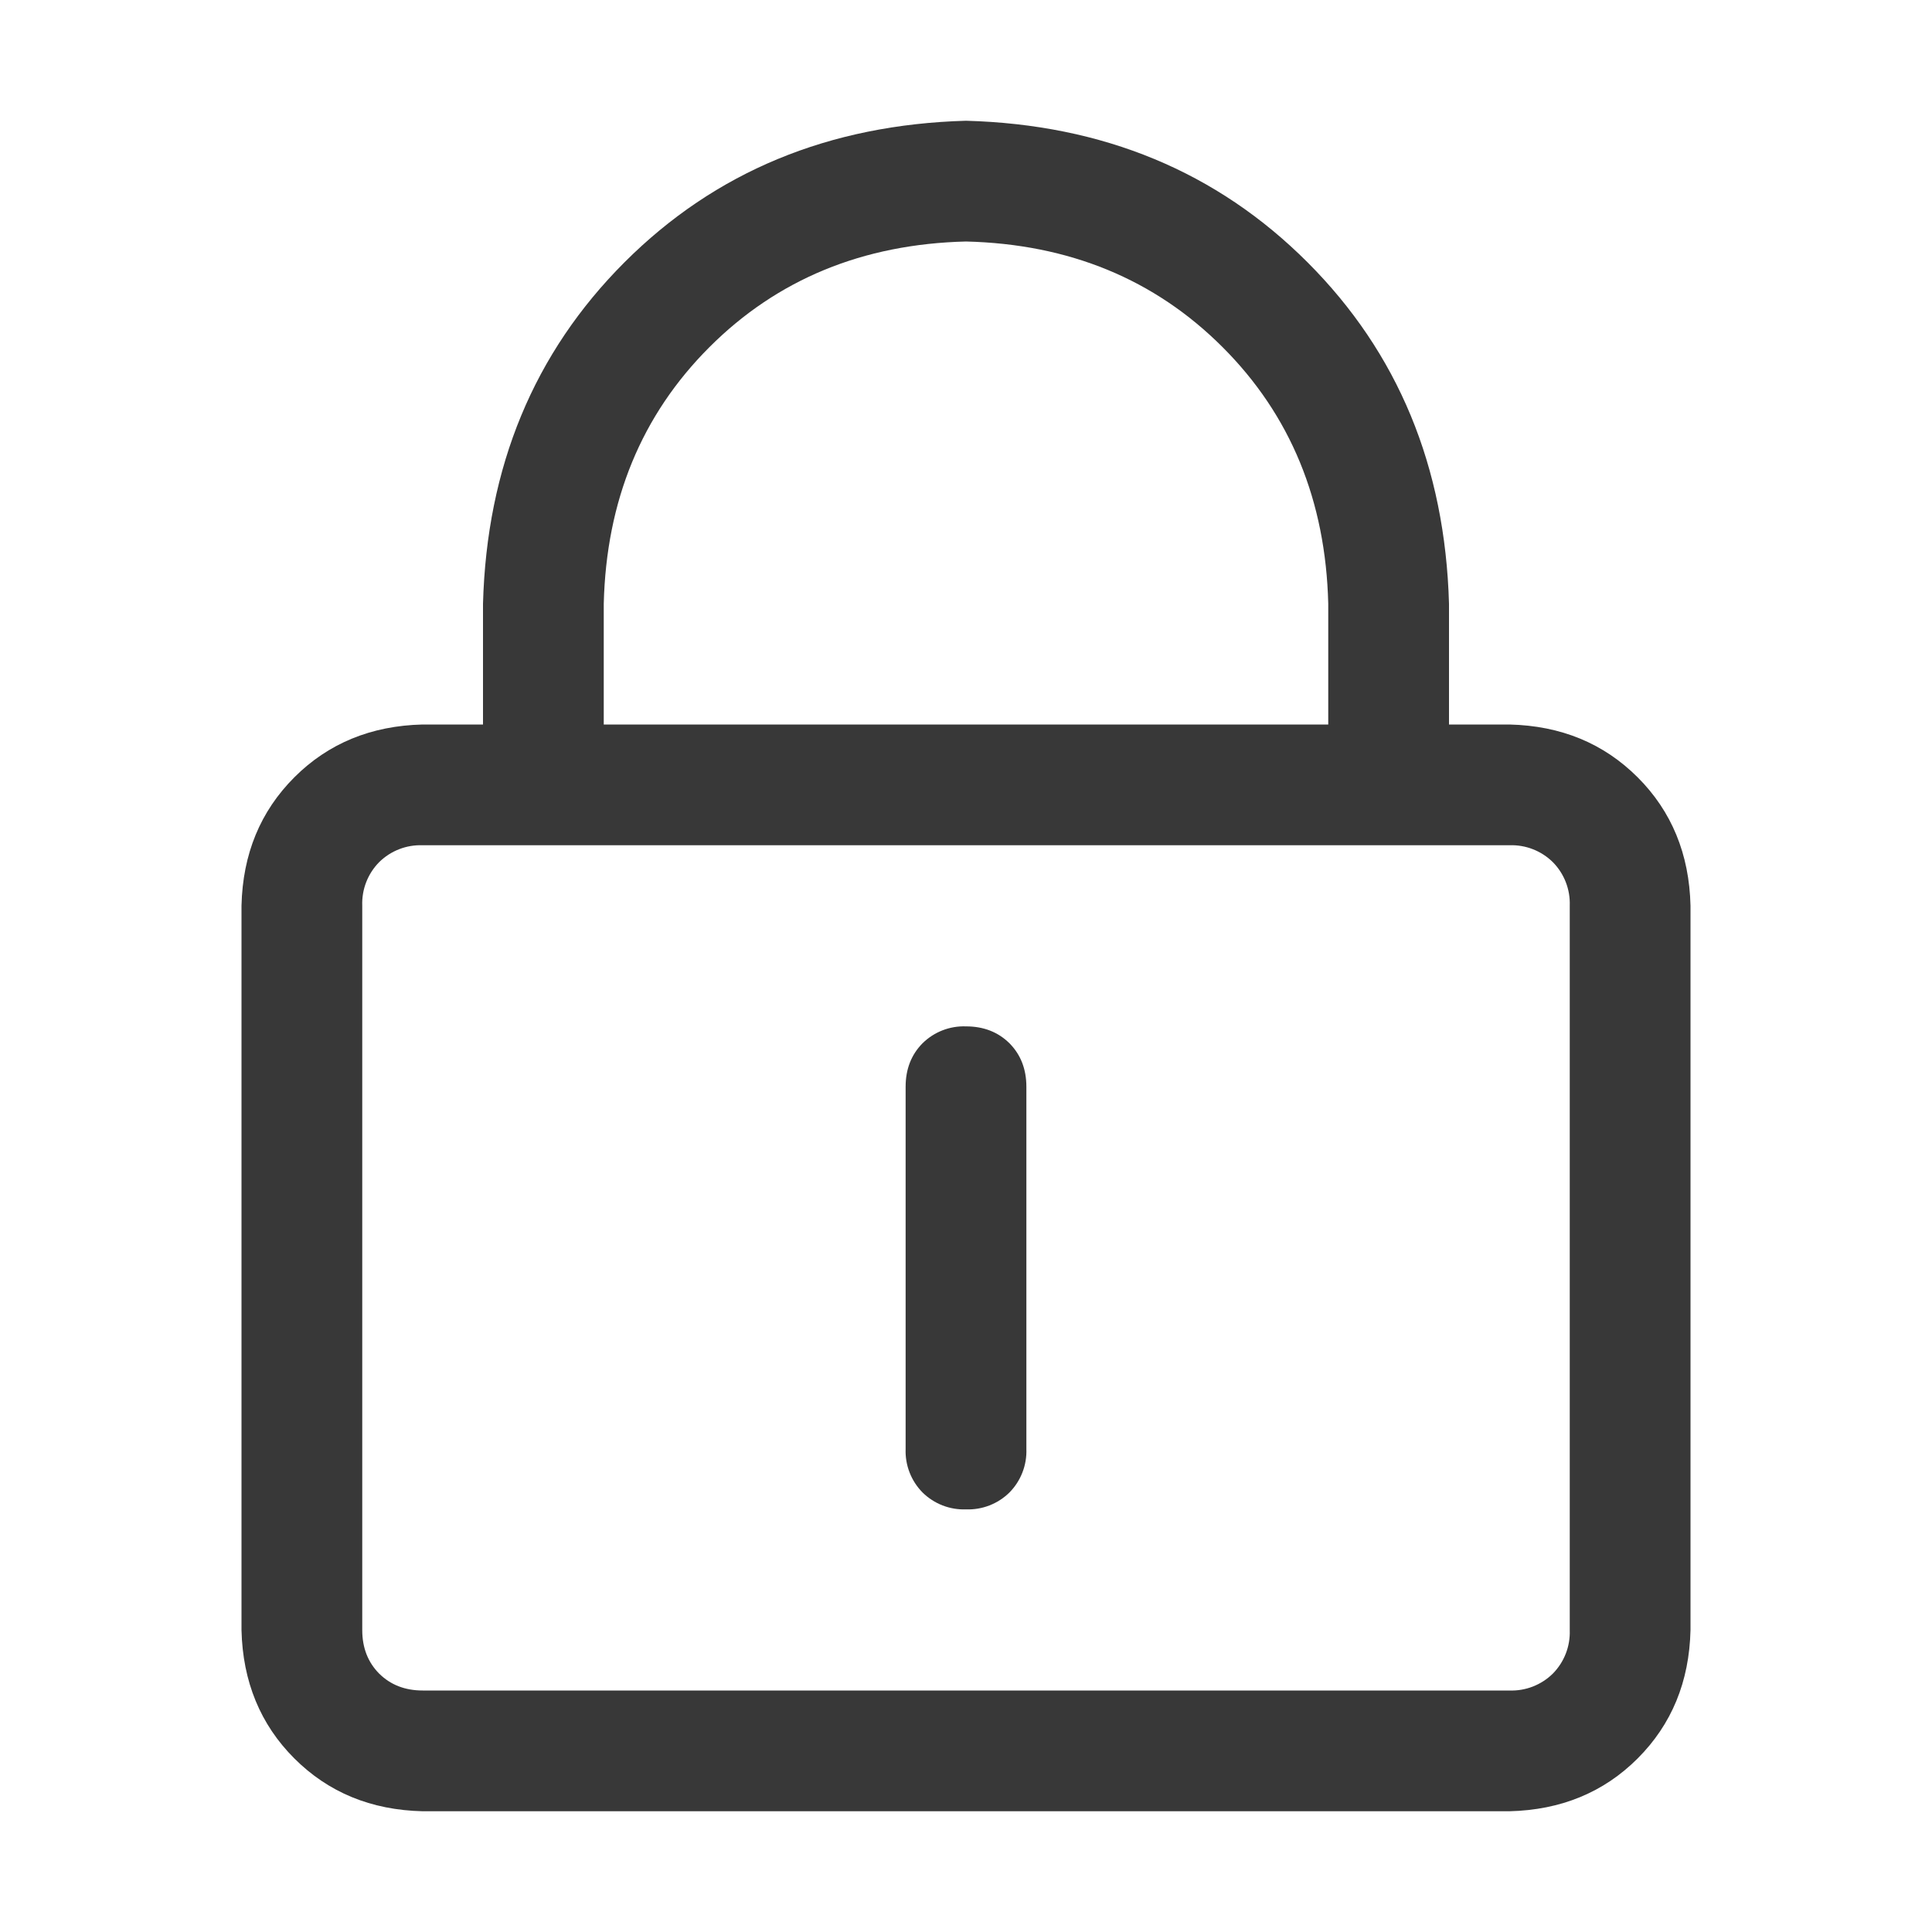
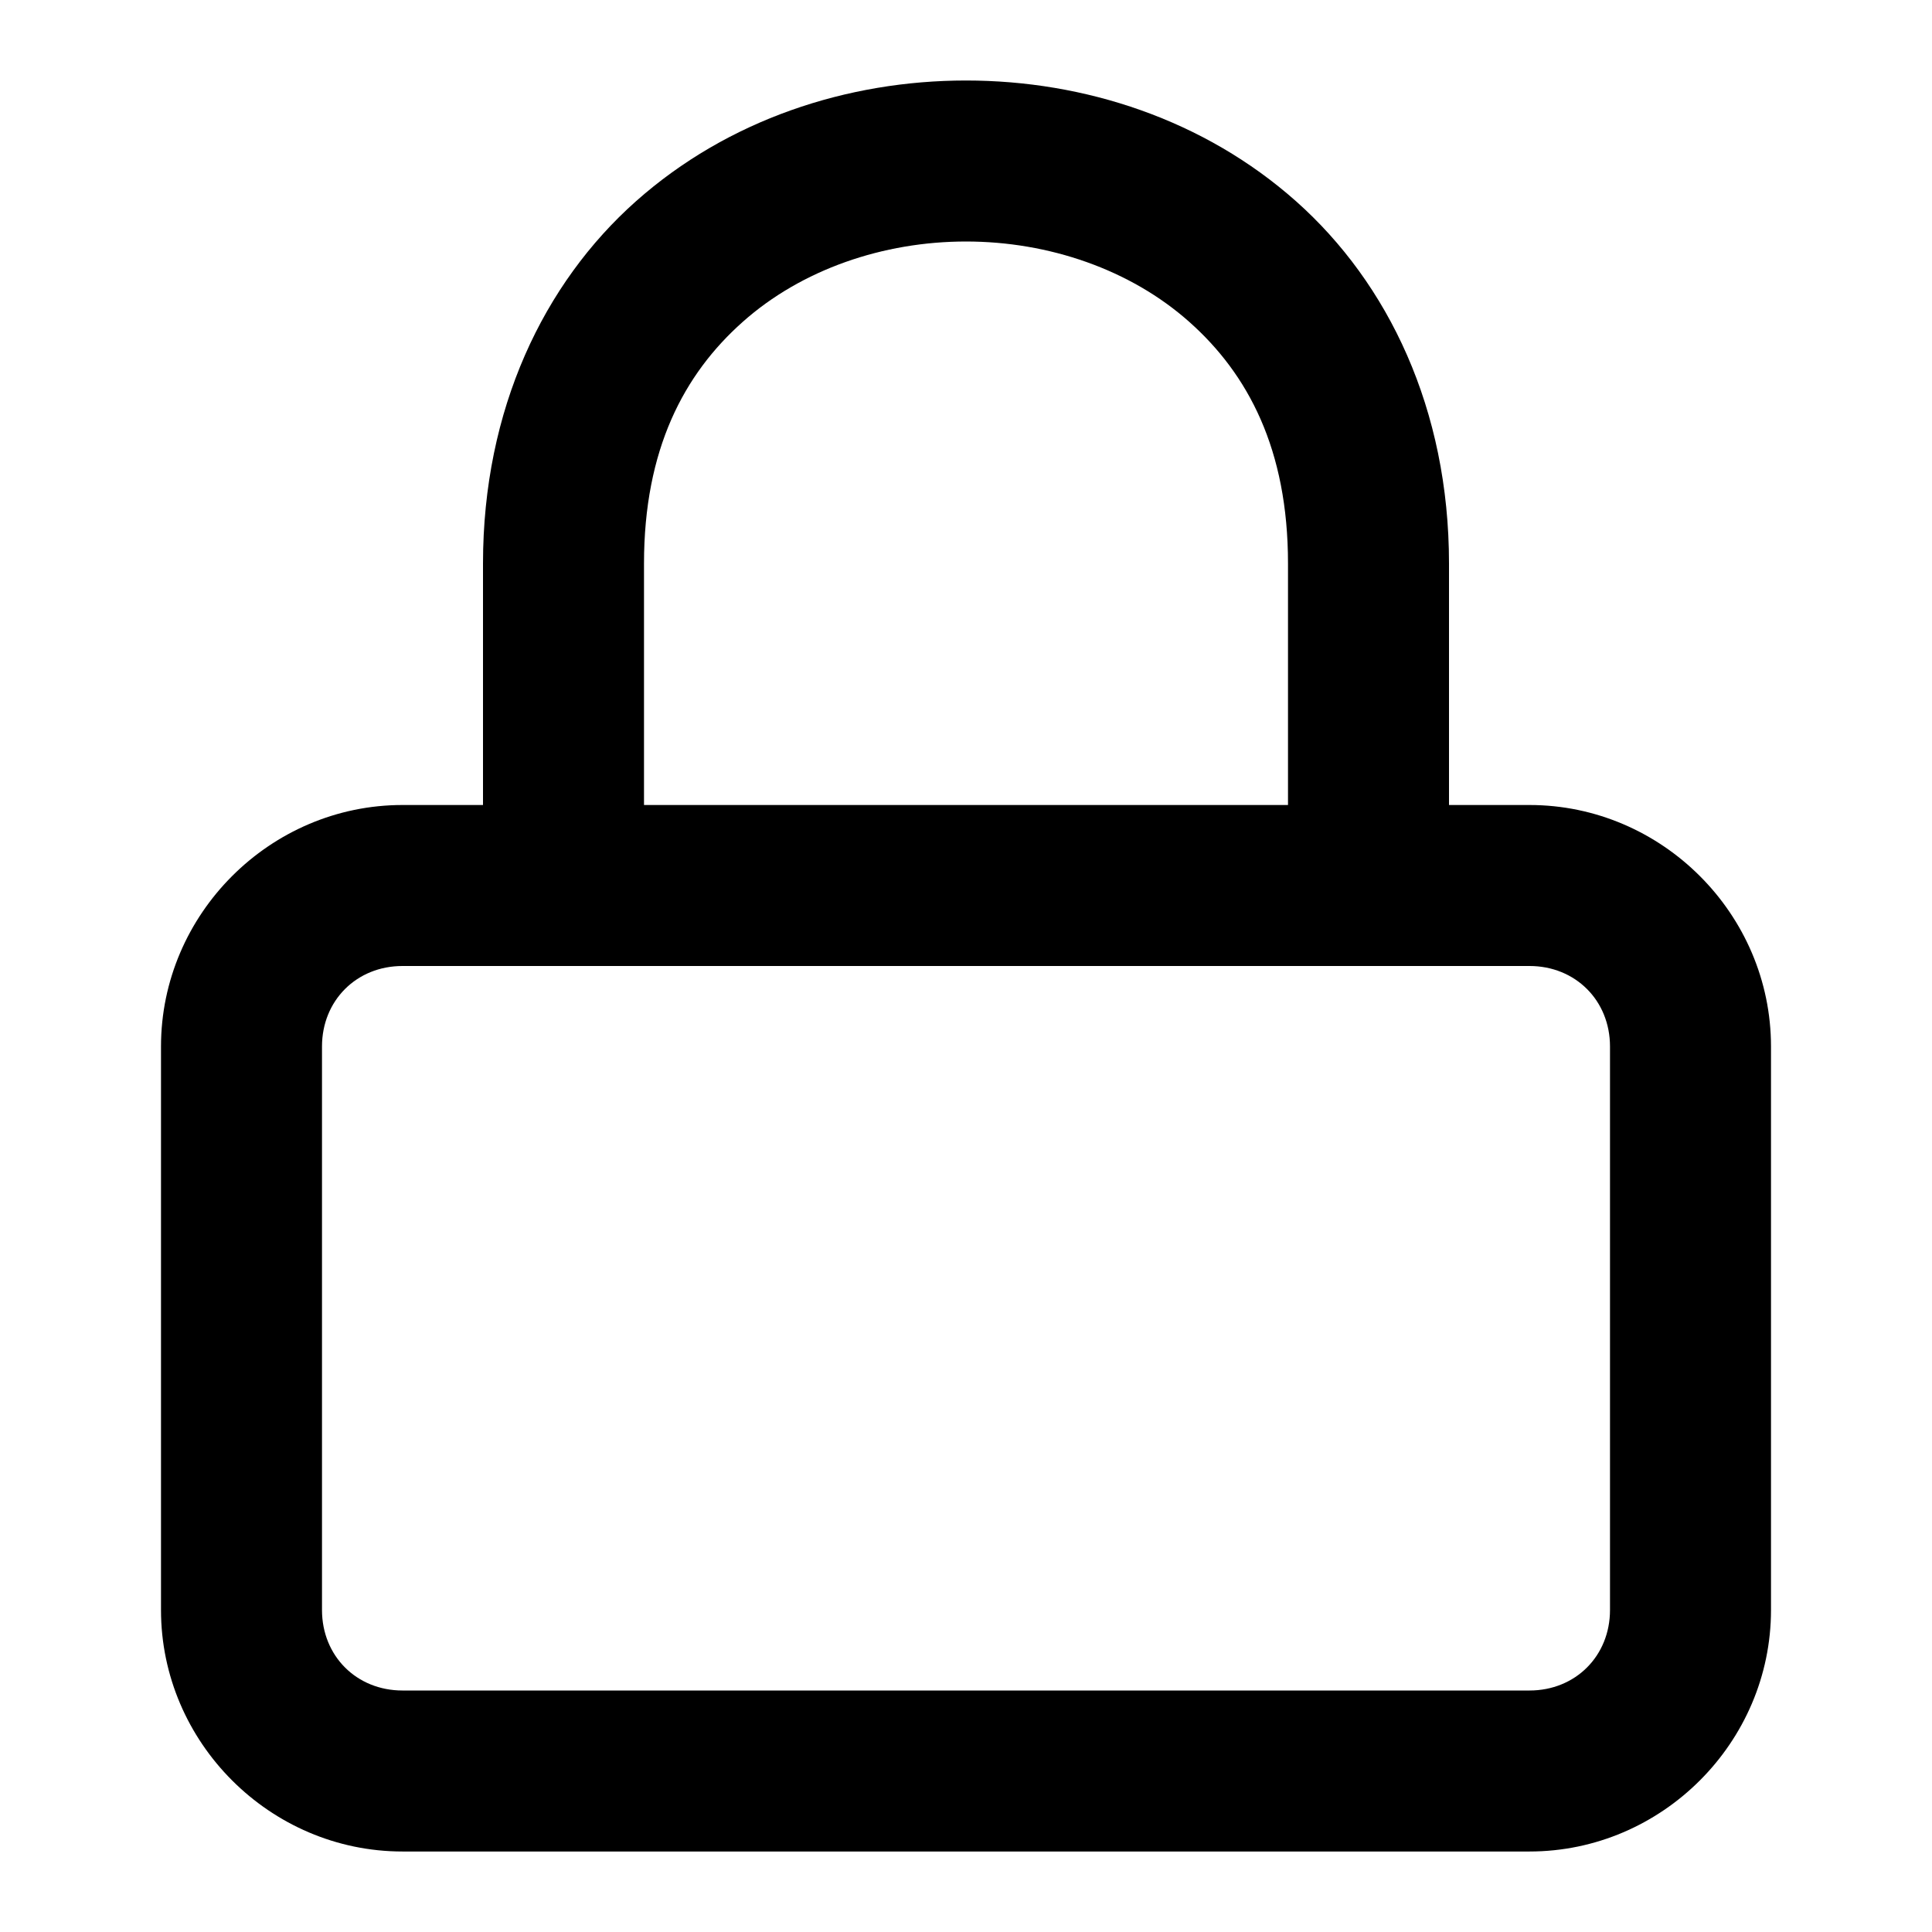
- <svg xmlns="http://www.w3.org/2000/svg" class="icon" viewBox="0 0 1024 1024" version="1.1" p-id="2756" width="1024" height="1024">
-   <path d="M224 448a31.168 31.168 0 0 0-23.04 8.96 31.168 31.168 0 0 0-8.96 23.04v384c0 9.344 3.008 17.024 8.96 23.04 6.016 5.952 13.696 8.96 23.04 8.96h576a31.168 31.168 0 0 0 23.04-8.96 31.168 31.168 0 0 0 8.96-23.04v-384a31.168 31.168 0 0 0-8.96-23.04 31.168 31.168 0 0 0-23.04-8.96h-576z m0-64h576c27.328 0.64 49.984 9.984 68.032 28.032 17.92 17.92 27.328 40.64 27.968 67.968v384c-0.64 27.328-9.984 49.984-28.032 68.032-17.92 17.92-40.64 27.328-67.968 27.968h-576c-27.328-0.64-49.984-9.984-68.032-28.032-17.92-17.92-27.328-40.64-27.968-67.968v-384c0.64-27.328 9.984-49.984 28.032-68.032 17.92-17.92 40.64-27.328 67.968-27.968zM512 544c9.344 0 17.024 3.008 23.04 8.96 5.952 6.016 8.96 13.696 8.96 23.04v192a31.168 31.168 0 0 1-8.96 23.04 31.168 31.168 0 0 1-23.04 8.96 31.168 31.168 0 0 1-23.04-8.96 31.168 31.168 0 0 1-8.96-23.04V576c0-9.344 3.008-17.024 8.96-23.04A31.168 31.168 0 0 1 512 544zM704 384V320c-1.344-54.656-20.032-100.032-56-136S566.72 129.344 512 128c-54.656 1.344-100.032 20.032-136 56S321.344 265.28 320 320v64h384zM512 64c72.64 1.984 132.992 27.008 180.992 75.008S765.952 247.36 768 320v128H256V320c1.984-72.64 27.008-132.992 75.008-180.992S439.36 66.048 512 64z" fill="#383838" p-id="2757" />
+ <svg xmlns="http://www.w3.org/2000/svg" viewBox="0 0 1024 1024" version="1.1" width="200" height="200" t="1775110619658" class="icon" p-id="47150027">
+   <path d="M213.333 426.667c-70.187 0-128 57.813-128 128v298.667c0 70.187 57.813 128 128 128h597.333c70.187 0 128-57.813 128-128v-298.667c0-70.187-57.813-128-128-128z m0 85.333h597.333c24.363 0 42.667 18.304 42.667 42.667v298.667c0 24.363-18.304 42.667-42.667 42.667H213.333c-24.363 0-42.667-18.304-42.667-42.667v-298.667c0-24.363 18.304-42.667 42.667-42.667z" fill="#000000" p-id="47150028" />
+   <path d="M512 42.667c-62.805 0-126.208 20.693-175.019 64.085C288.213 150.144 256 216.875 256 298.667v170.667a42.667 42.667 0 0 0 42.667 42.667 42.667 42.667 0 0 0 42.667-42.667V298.667c0-60.459 21.12-100.352 52.352-128.085C424.832 142.848 468.139 128 512 128s87.125 14.848 118.315 42.581C661.547 198.315 682.667 238.208 682.667 298.667v170.667a42.667 42.667 0 0 0 42.667 42.667 42.667 42.667 0 0 0 42.667-42.667V298.667c0-81.792-32.213-148.523-80.981-191.915C638.208 63.36 574.805 42.667 512 42.667z" fill="#000000" p-id="47150029" />
</svg>
